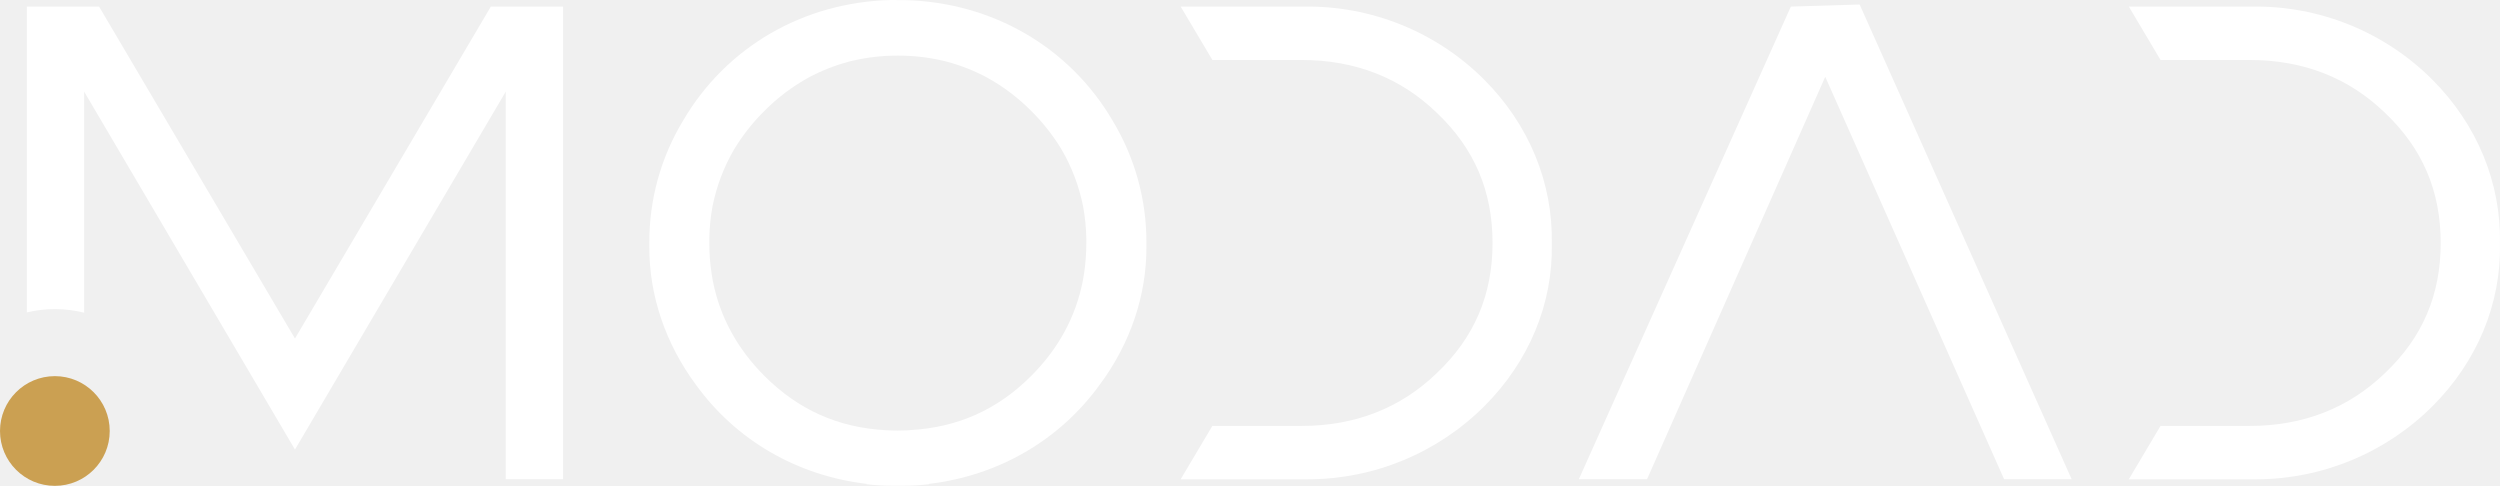
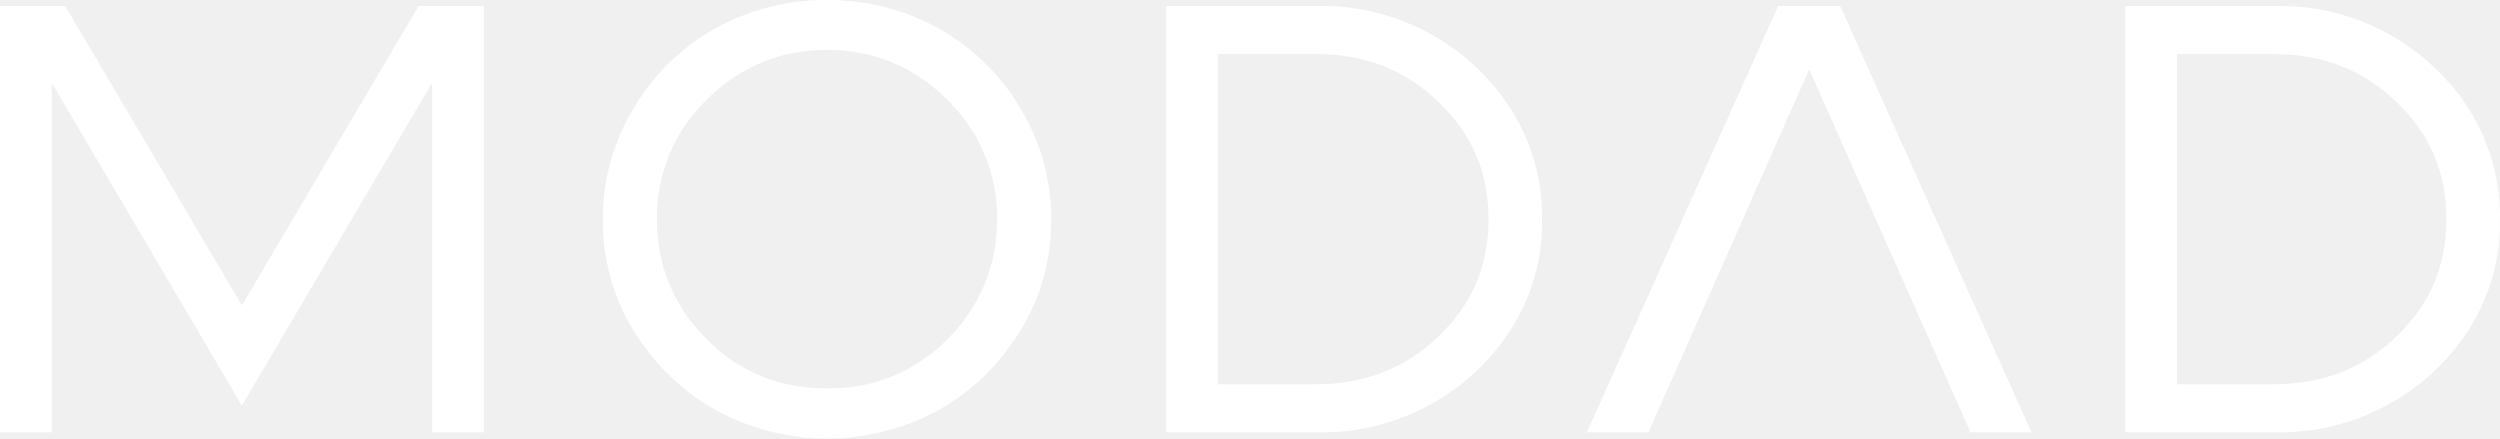
- <svg xmlns="http://www.w3.org/2000/svg" viewBox="0 0 1170.72 227.51">
+ <svg xmlns="http://www.w3.org/2000/svg" viewBox="0 0 836.57 146.69">
  <defs>
-     <style>.cls-1{fill:#fff;}.cls-2{fill:#cba052;}</style>
+     <style>.cls-1{fill:#fff;}</style>
  </defs>
  <g id="Layer_2" data-name="Layer 2">
    <g id="Layer_1-2" data-name="Layer 1">
-       <polygon class="cls-1" points="838.63 3.09 739.36 224.39 771.3 224.39 854.74 35.96 938.49 224.39 970.12 224.39 870.85 2.11 838.63 3.09" />
-       <path class="cls-1" d="M695,37.27A116.89,116.89,0,0,0,610.45,3.09H552.9l14.85,25h41.8c25,0,46.27,8.3,63.25,24.69,17.59,16.67,26.14,36.63,26.14,61s-8.55,44.32-26.16,61c-17,16.37-38.24,24.67-63.23,24.67H567.73l-14.85,25h57.54l2.29,0a117.17,117.17,0,0,0,82.44-34.29c20.92-20.93,32.12-48,31.54-76C727.27,85.59,716,58.31,695,37.27Z" />
-       <path class="cls-1" d="M1139,37.27a116.89,116.89,0,0,0-84.53-34.18H996.91l14.85,25h41.8c25,0,46.27,8.3,63.25,24.69,17.59,16.67,26.14,36.63,26.14,61s-8.55,44.32-26.16,61c-17,16.37-38.24,24.67-63.23,24.67h-41.82l-14.85,25h57.55l2.28,0a117.17,117.17,0,0,0,82.44-34.29c20.92-20.93,32.12-48,31.54-76C1171.28,85.59,1160,58.31,1139,37.27Z" />
-       <path class="cls-1" d="M229.85,3.09,138.13,158.53,46.4,3.09H12.59v143.2a56.68,56.68,0,0,1,26.82.14V42.91l98.72,167.62L236.84,42.91V224.39h26.83V3.09Z" />
-       <circle class="cls-2" cx="25.69" cy="201.83" r="25.69" />
-       <path class="cls-1" d="M536.85,115.46c0-.57,0-1.14,0-1.72a109.7,109.7,0,0,0-15.8-57.2C500.81,21.94,464.5,1,423.53.05c-.52,0-1,0-1.58,0l-1.29,0h-.34L419,0l-1.58,0c-41,.93-77.28,21.89-97.54,56.49a109.61,109.61,0,0,0-15.8,57.2c0,.58,0,1.15,0,1.72-.17,22.84,7.62,45.67,21.87,64.83,18.79,26,47.47,42.55,79.93,46.35,0,.05-.07.11-.11.17a105.27,105.27,0,0,0,12.17.7q1.25,0,2.49,0t2.49,0a105.57,105.57,0,0,0,12.18-.7c-.05-.06-.08-.12-.12-.17,32.46-3.8,61.14-20.39,79.94-46.35C529.22,161.13,537,138.3,536.85,115.46Zm-110.67,86c-.65,0-1.3.07-2,.09-1.23.05-2.47.08-3.73.08s-2.49,0-3.73-.08l-1.95-.09c-22.3-1.23-40.92-9.55-56.77-25.39-12.78-12.79-20.87-27.68-24.17-44.42,0-.24-.09-.47-.13-.71-.18-.93-.33-1.86-.47-2.8a96,96,0,0,1-1.07-14.35v0c0-.7,0-1.4,0-2.1a92.68,92.68,0,0,1,1.49-15,86.38,86.38,0,0,1,10.14-26.77,93.54,93.54,0,0,1,14.19-18,90.84,90.84,0,0,1,20.71-15.63,87.89,87.89,0,0,1,18.77-7.4l.85-.23,1.15-.26a90.64,90.64,0,0,1,20.8-2.35h.34a90.73,90.73,0,0,1,20.81,2.35l1.15.26.85.23a88.1,88.1,0,0,1,18.77,7.4,91,91,0,0,1,20.7,15.63,93.16,93.16,0,0,1,14.19,18,86.13,86.13,0,0,1,10.14,26.77,92.67,92.67,0,0,1,1.5,15c0,.7,0,1.4,0,2.1v0a94.73,94.73,0,0,1-1.07,14.35c-.14.94-.29,1.87-.46,2.8-.05.24-.09.47-.14.71-3.3,16.74-11.38,31.63-24.17,44.42C467.1,191.86,448.47,200.18,426.18,201.41Z" />
+       <polygon class="cls-1" points="679.79 144.68 659.4 144.68 657.29 139.92 605.41 23.19 553.72 139.92 551.61 144.68 531.01 144.68 533.15 139.92 593.13 6.2 593.41 5.58 595.02 2 615.79 2 617.39 5.58 617.68 6.2 677.66 139.92 679.79 144.68" />
+       <path class="cls-1" d="M443.73,144.68h0Z" />
+       <path class="cls-1" d="M836.56,73.57a67.41,67.41,0,0,0-17.9-46.85c-.82-.91-1.67-1.81-2.55-2.69A75.46,75.46,0,0,0,787.68,6.2c-.61-.22-1.22-.43-1.84-.62A74.07,74.07,0,0,0,761.61,2H711.18V144.68H764.3a74.53,74.53,0,0,0,24.93-4.76,75.6,75.6,0,0,0,27-17.33c.84-.84,1.65-1.7,2.44-2.57C830.58,106.92,836.91,90.54,836.56,73.57Zm-34.76,39.1c-10.93,10.56-24.65,15.91-40.77,15.91H728.47V18.09H761c16.12,0,29.84,5.35,40.78,15.92,11.34,10.75,16.85,23.61,16.85,39.33S813.15,101.91,801.8,112.67Z" />
+       <path class="cls-1" d="M764.3,144.68h0Z" />
+       <path class="cls-1" d="M.53,144.68H0v-.31Z" />
+       <path class="cls-1" d="M17.3,144.12v.56h-.94C16.68,144.51,17,144.32,17.3,144.12Z" />
+       <path class="cls-1" d="M161.89,2V144.68H144.6v-117L80.94,135.74,17.3,27.67V144.12c-.31.2-.62.39-.94.56H.53L0,144.37V2H21.8l2.12,3.58.37.62,56.65,96,56.66-96,.37-.62L140.08,2Z" />
+       <path class="cls-1" d="M341.58,36.45A72.88,72.88,0,0,0,307.35,6.2c-.49-.21-1-.43-1.49-.62A76.92,76.92,0,0,0,278.69,0l-1,0h-1.88l-1,0a76.83,76.83,0,0,0-27.17,5.55c-.5.19-1,.41-1.5.62a72.85,72.85,0,0,0-34.22,30.25,70.74,70.74,0,0,0-10.19,36.89c0,.37,0,.74,0,1.1a69.61,69.61,0,0,0,14.1,41.8,72.7,72.7,0,0,0,29,23.68A75.61,75.61,0,0,0,259,144.68a77,77,0,0,0,8.37,1.45l-.07.11a68.47,68.47,0,0,0,7.85.45c.53,0,1.07,0,1.6,0s1.07,0,1.61,0a68.43,68.43,0,0,0,7.84-.45l-.07-.11a77,77,0,0,0,8.37-1.45,76,76,0,0,0,14.15-4.76,72.74,72.74,0,0,0,29-23.68,69.61,69.61,0,0,0,14.1-41.8c0-.36,0-.73,0-1.1A70.83,70.83,0,0,0,341.58,36.45Zm-7.93,36.89a60.92,60.92,0,0,1-.69,9.25c-.09.6-.19,1.21-.3,1.8l-.09.46A54.9,54.9,0,0,1,317,113.49a53.9,53.9,0,0,1-36.59,16.37c-.42,0-.84,0-1.27.06-.79,0-1.59.05-2.4.05s-1.61,0-2.4-.05c-.43,0-.85,0-1.27-.06a53.9,53.9,0,0,1-36.59-16.37,54.88,54.88,0,0,1-15.58-28.64,4.14,4.14,0,0,1-.09-.46c-.12-.59-.22-1.2-.31-1.8a62.24,62.24,0,0,1-.69-9.25v0c0-.45,0-.9,0-1.36a58.71,58.71,0,0,1,1-9.69A55.56,55.56,0,0,1,227.31,45a59.67,59.67,0,0,1,9.15-11.62A58.14,58.14,0,0,1,249.8,23.3a56.91,56.91,0,0,1,12.11-4.77l.55-.15.74-.17a58.76,58.76,0,0,1,13.41-1.51h.22a58.91,58.91,0,0,1,13.42,1.51l.74.17.54.15a56.7,56.7,0,0,1,12.11,4.77A58.14,58.14,0,0,1,317,33.38,60.11,60.11,0,0,1,326.14,45a55.54,55.54,0,0,1,6.53,17.25,58.71,58.71,0,0,1,1,9.69c0,.46,0,.91,0,1.36Z" />
+       <path class="cls-1" d="M516,73.57c.38-18.38-6.89-36-20.45-49.54A75.46,75.46,0,0,0,467.1,6.2c-.62-.22-1.23-.43-1.85-.62A74,74,0,0,0,441,2H390.23V144.68h53.5a74.53,74.53,0,0,0,24.93-4.76,75.56,75.56,0,0,0,27-17.33C509.14,109.09,516.36,91.66,516,73.57Zm-34.75,39.1c-10.94,10.56-24.66,15.91-40.78,15.91H407.53V18.09h32.92c16.12,0,29.84,5.35,40.79,15.92,11.34,10.75,16.85,23.61,16.85,39.33S492.58,101.91,481.23,112.67Z" />
    </g>
  </g>
</svg>
